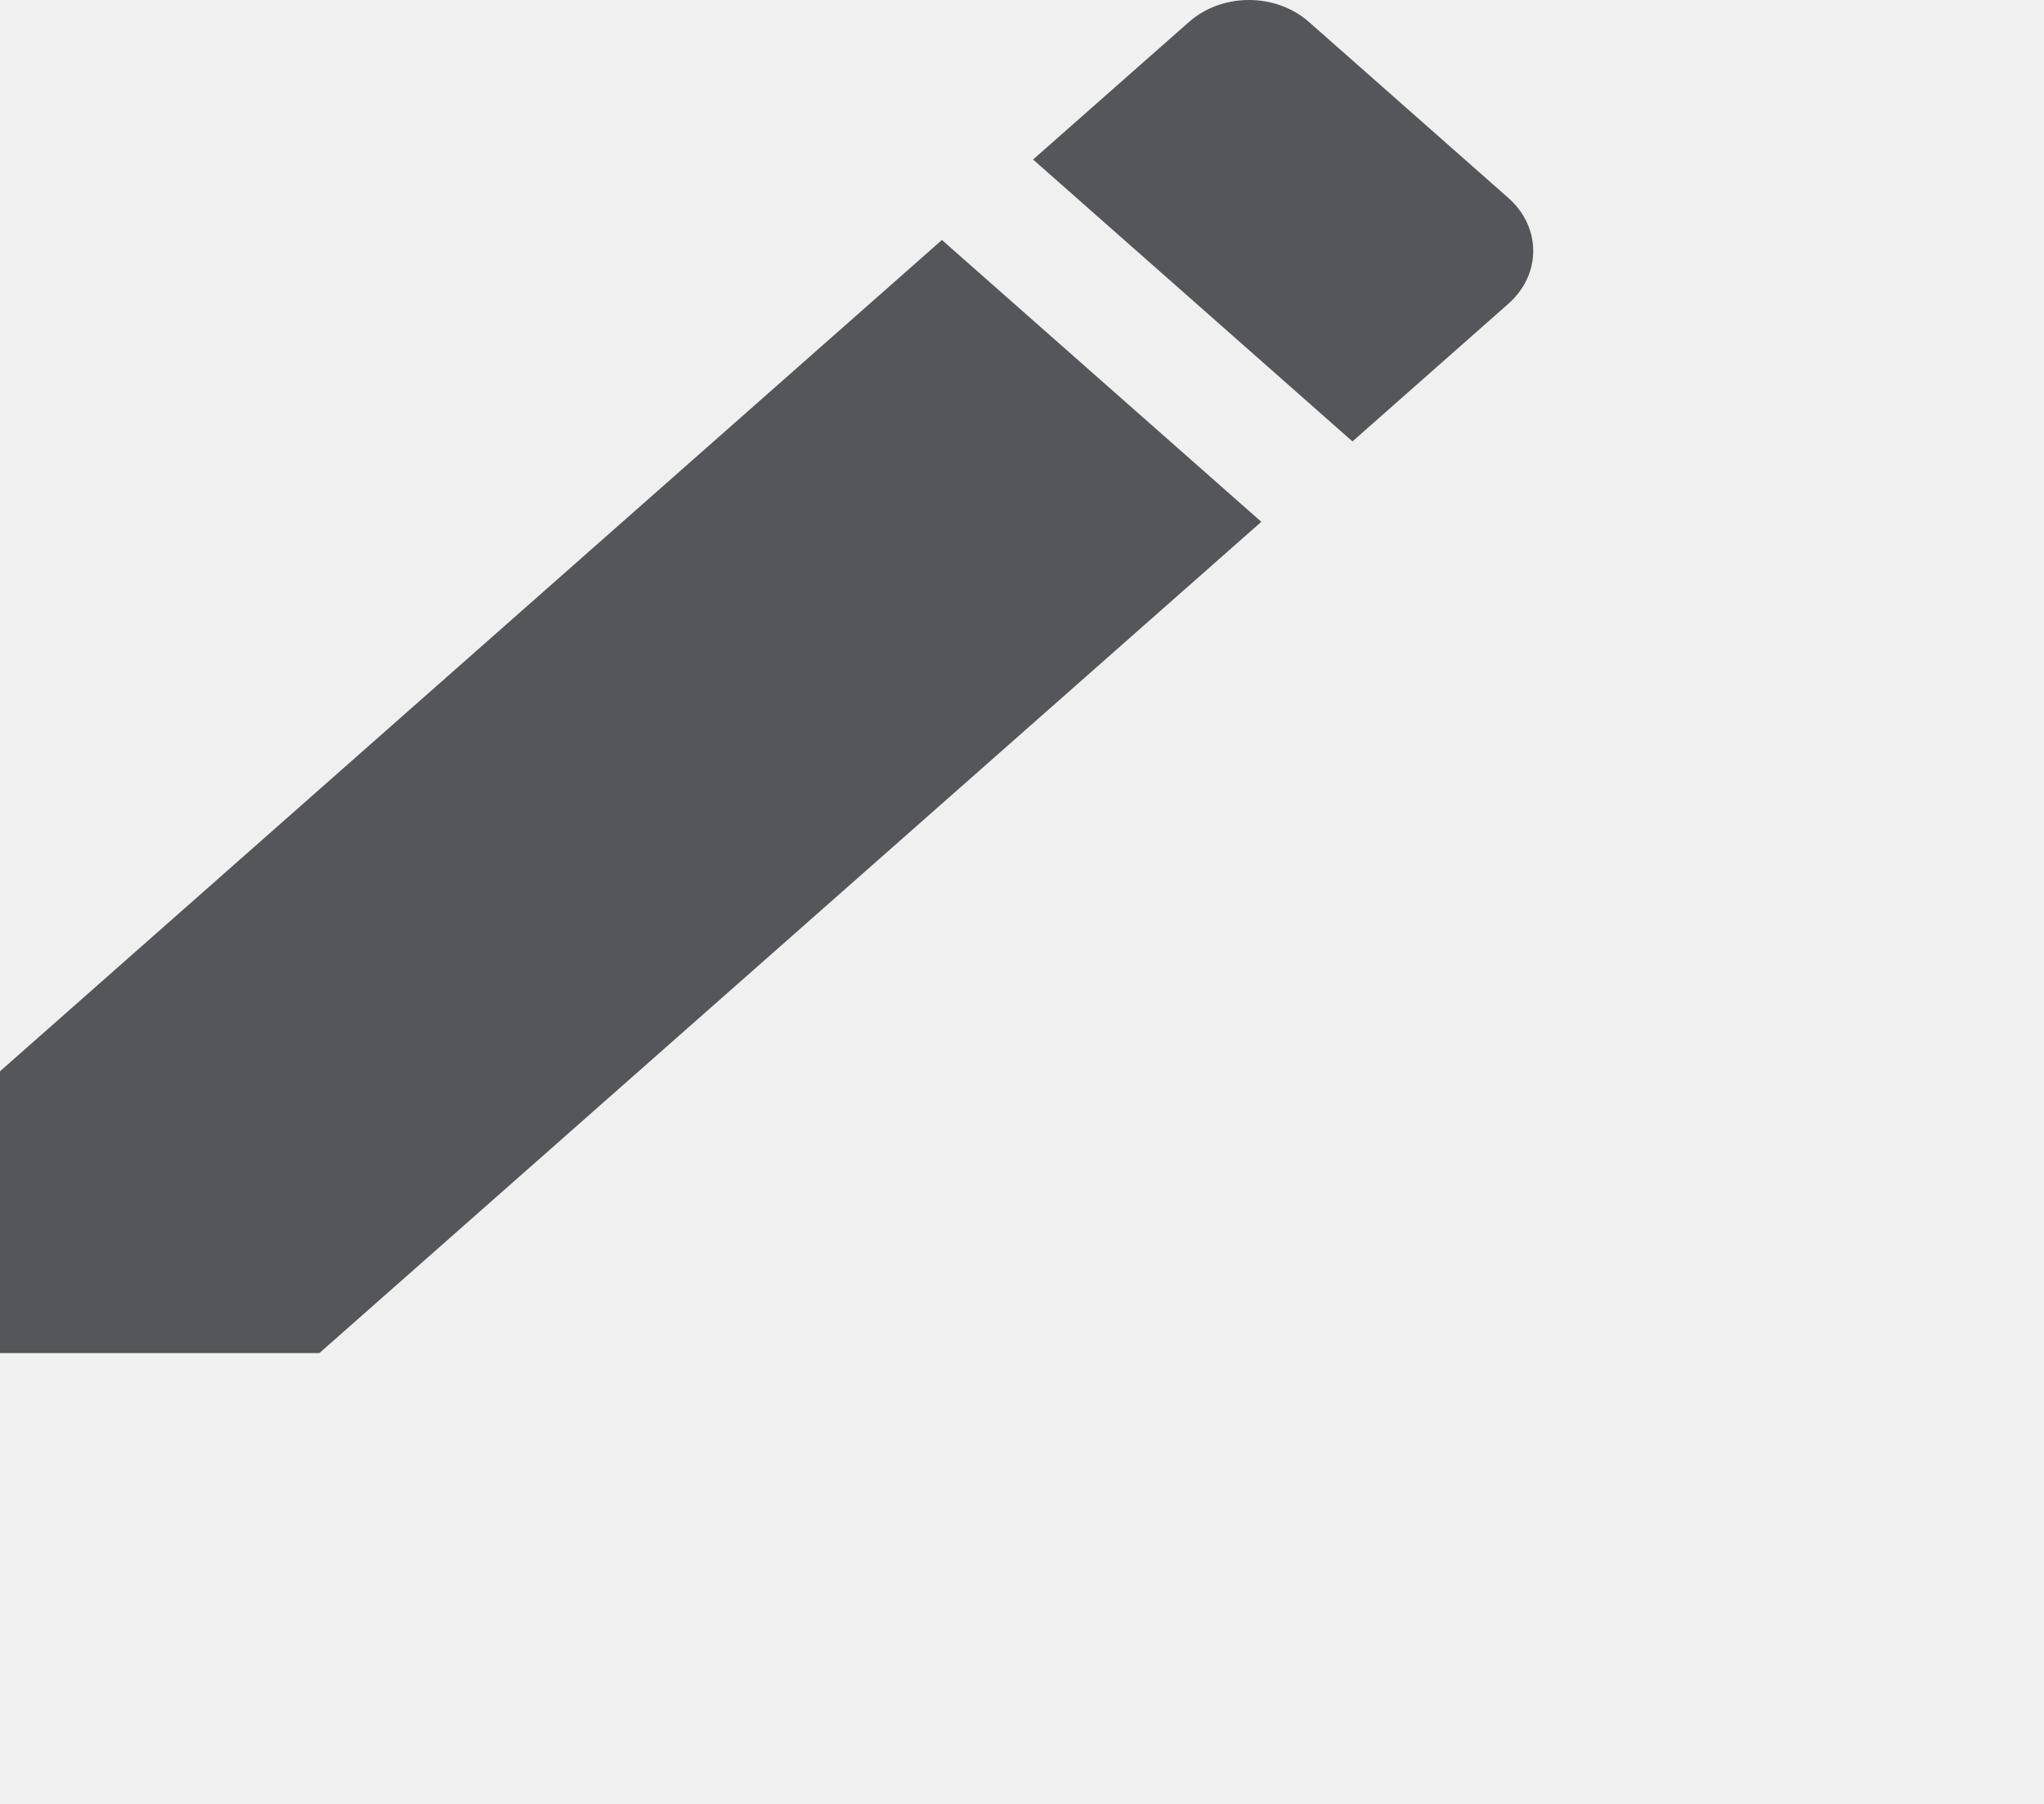
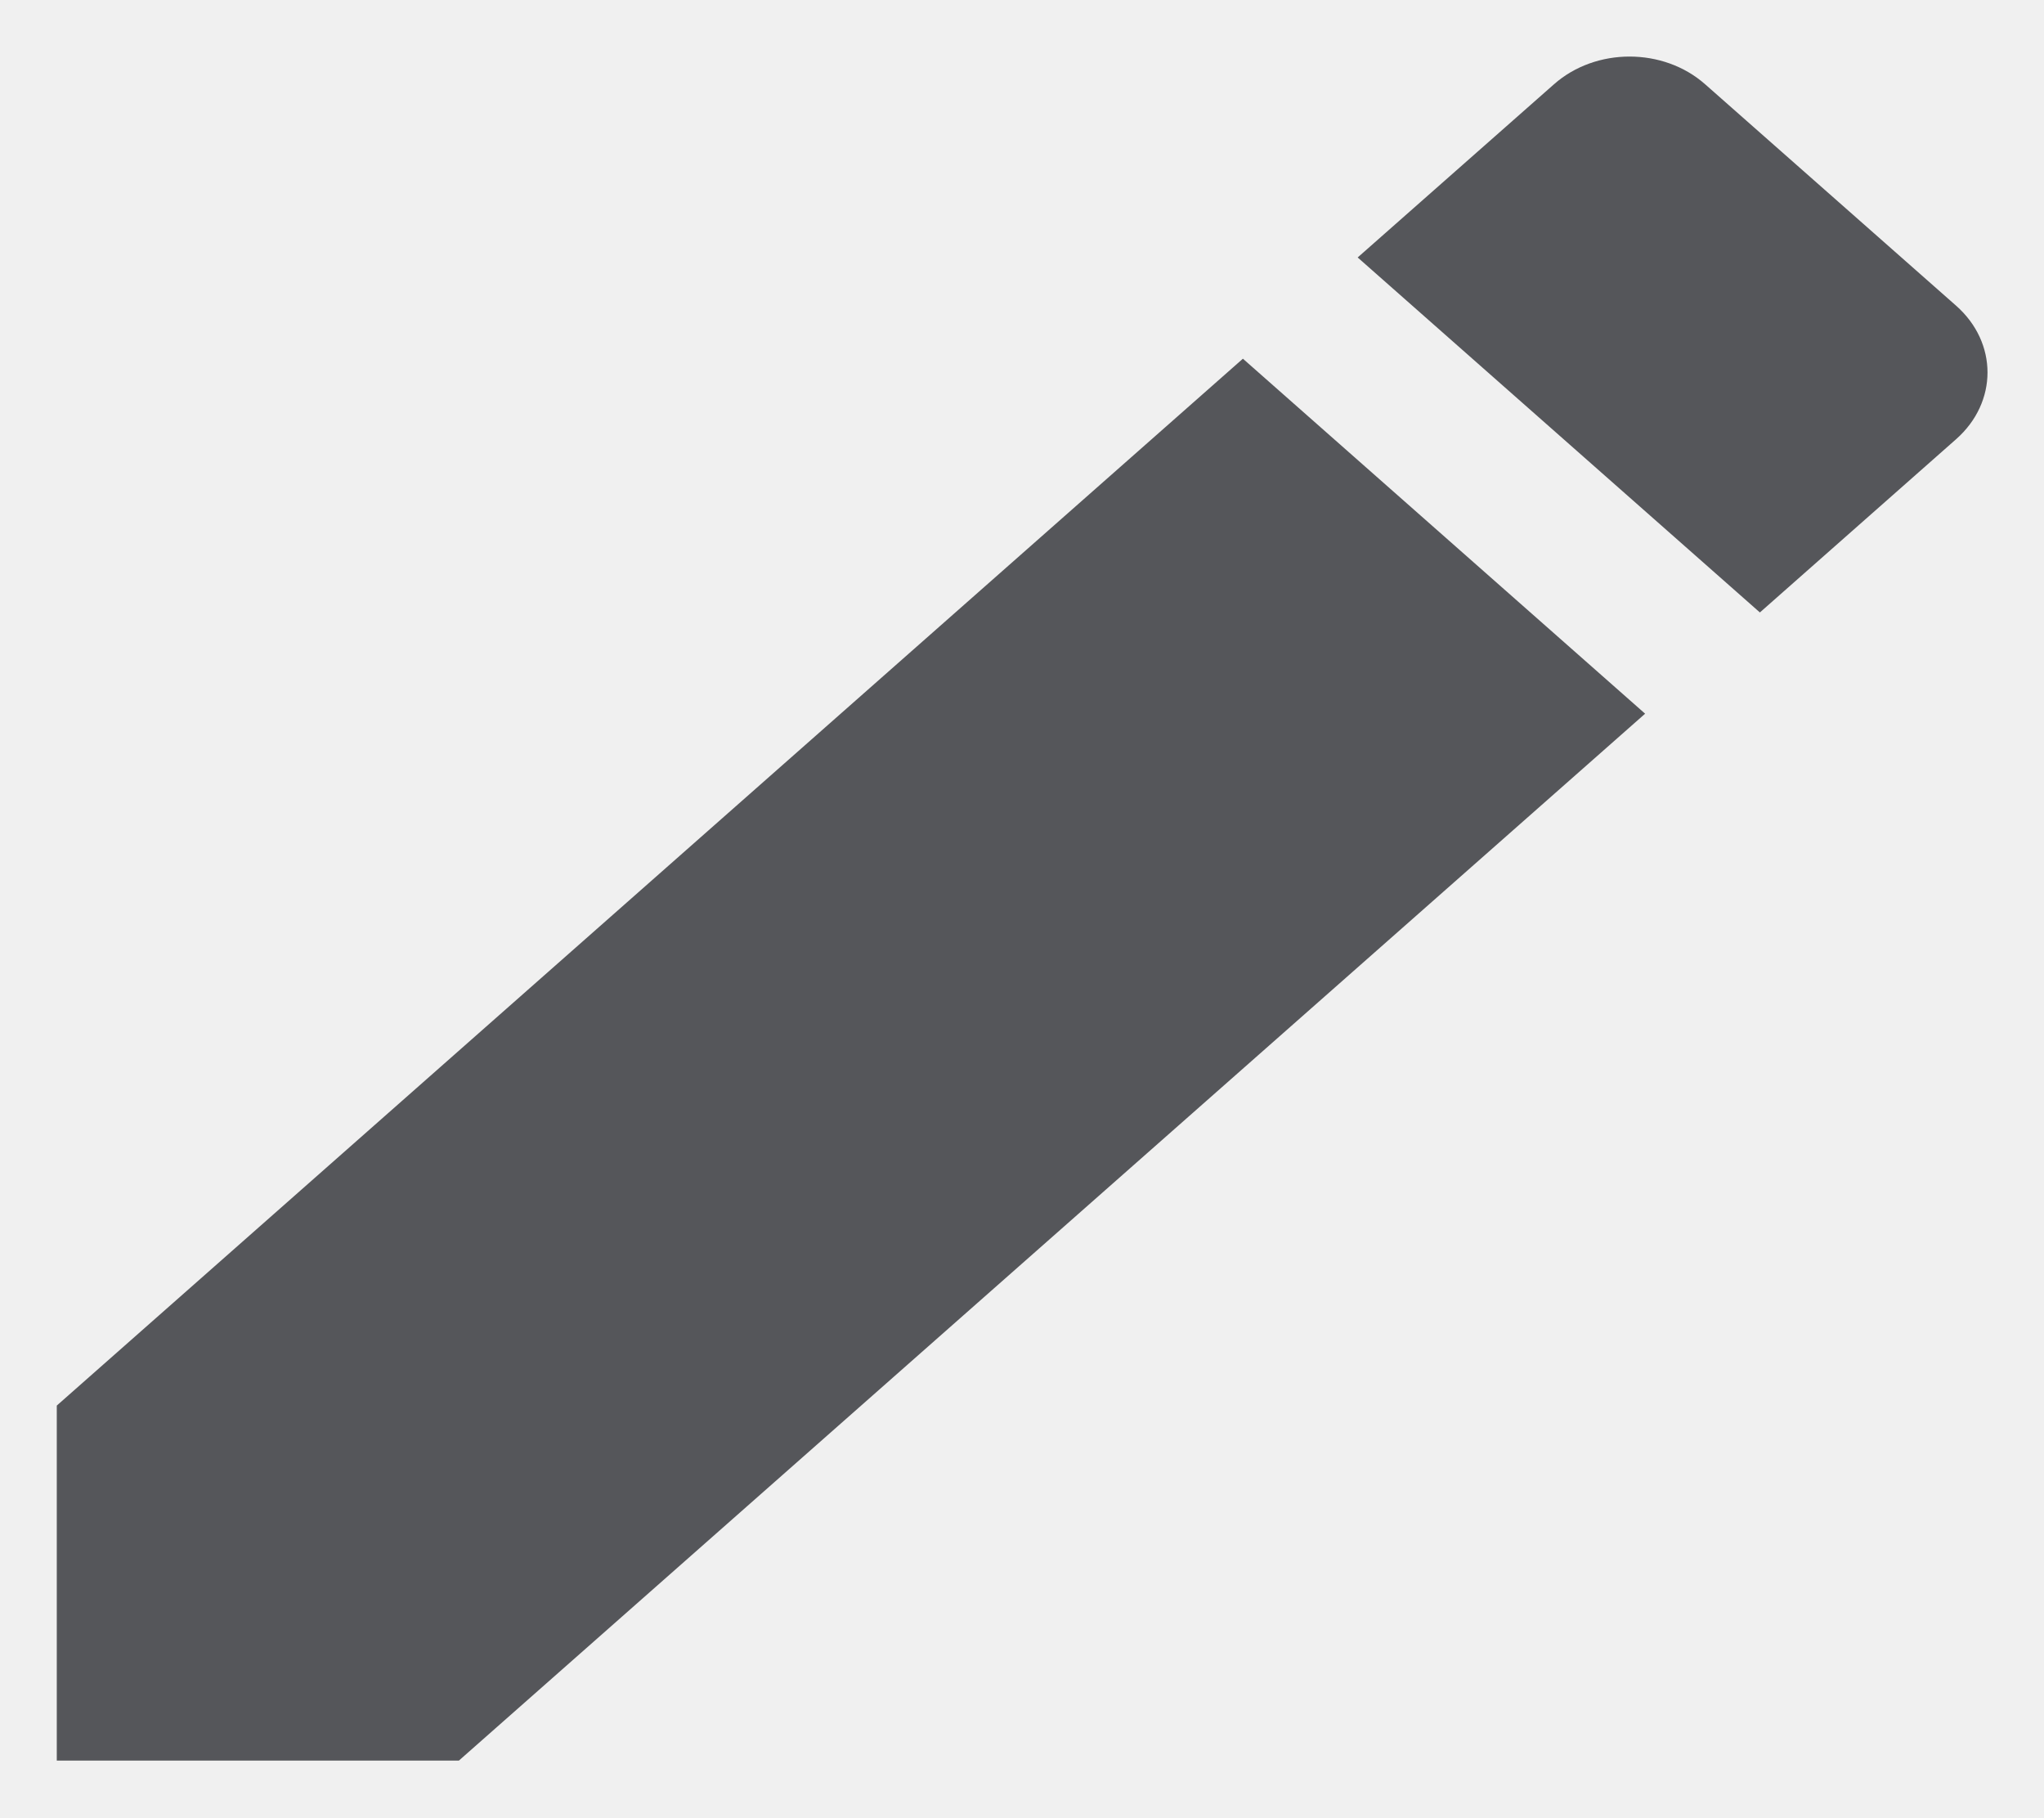
- <svg xmlns="http://www.w3.org/2000/svg" width="34" height="30" viewBox="0 0 34 30" fill="none">
-   <g clip-path="url(#clip0_59_1834)">
-     <path d="M0 17.816V22.503H5.312L20.981 8.678L15.668 3.991L0 17.816ZM25.089 5.053C25.642 4.566 25.642 3.778 25.089 3.291L21.774 0.366C21.222 -0.122 20.329 -0.122 19.777 0.366L17.184 2.653L22.497 7.341L25.089 5.053Z" fill="#55565A" />
-   </g>
-   <defs>
-     <clipPath id="clip0_59_1834">
-       <rect width="34" height="30" fill="white" />
-     </clipPath>
-   </defs>
+ <svg xmlns="http://www.w3.org/2000/svg" width="27" height="24" viewBox="0 0 27 24" fill="none">
+   <path d="M0.75 18.562V23.25H6.062L21.731 9.425L16.418 4.737L0.75 18.562ZM25.839 5.8C26.392 5.312 26.392 4.525 25.839 4.037L22.524 1.113C21.972 0.625 21.079 0.625 20.527 1.113L17.934 3.4L23.247 8.088L25.839 5.8Z" fill="#55565A" />
</svg>
